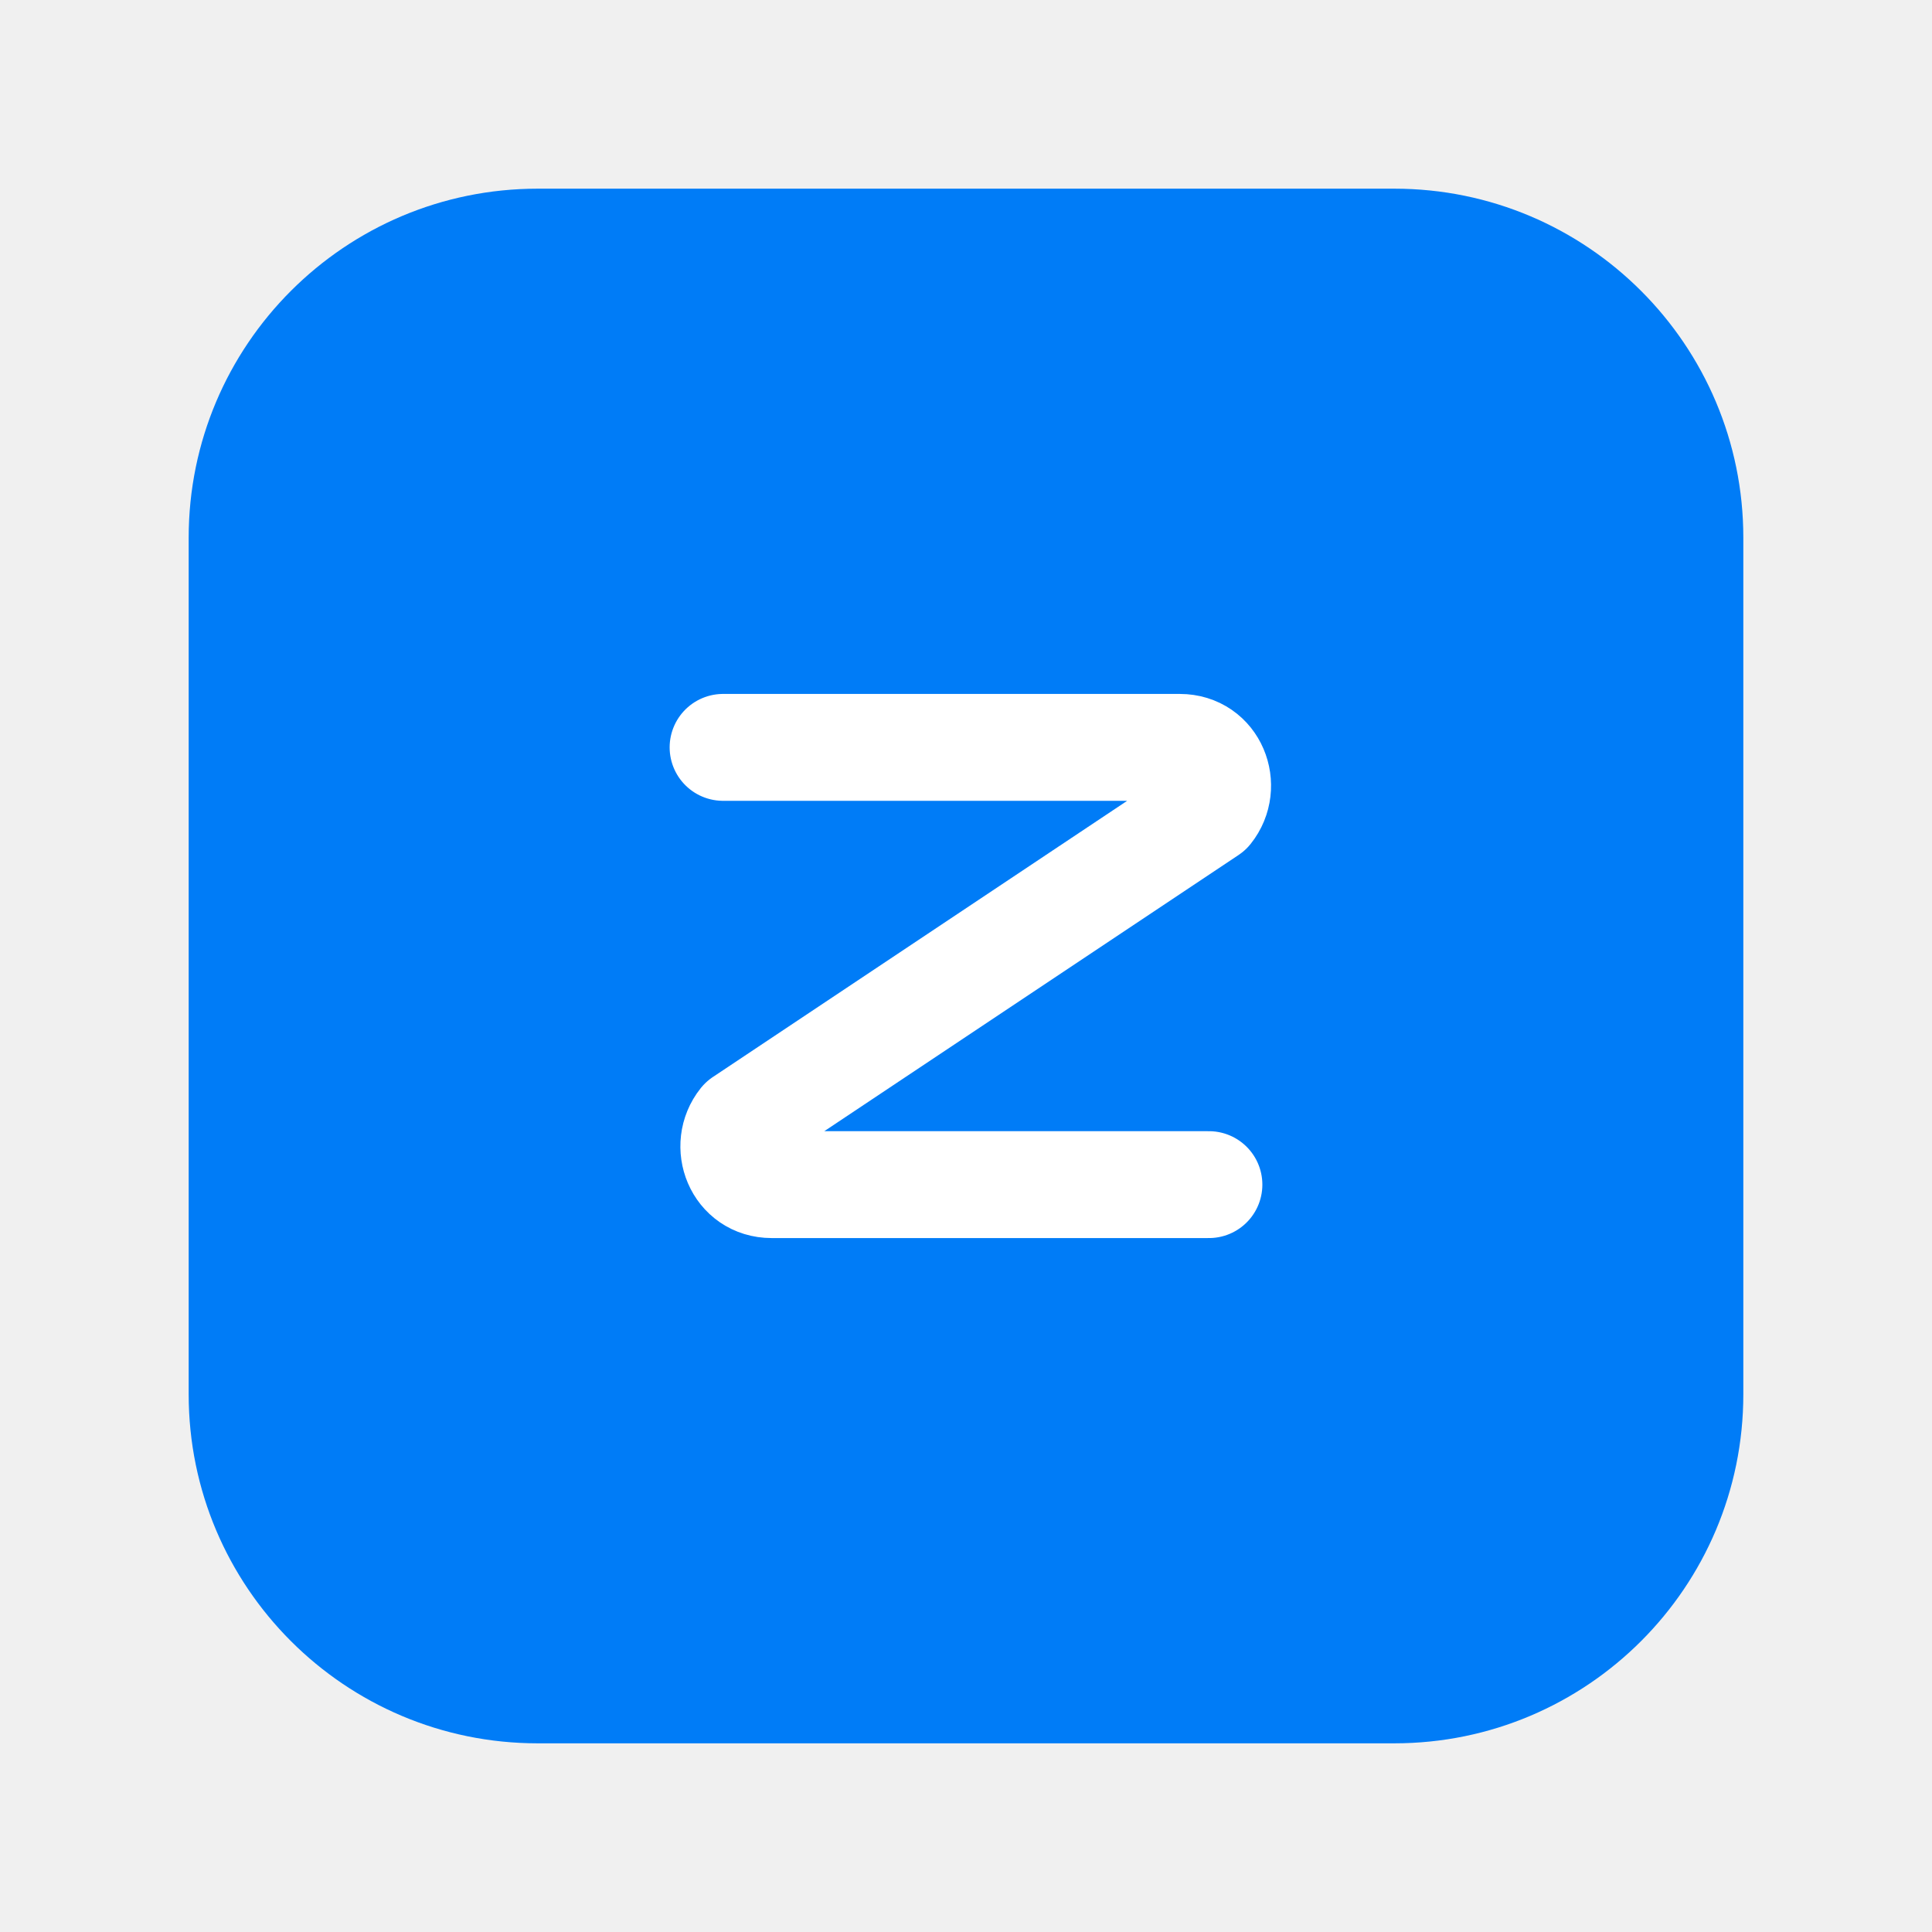
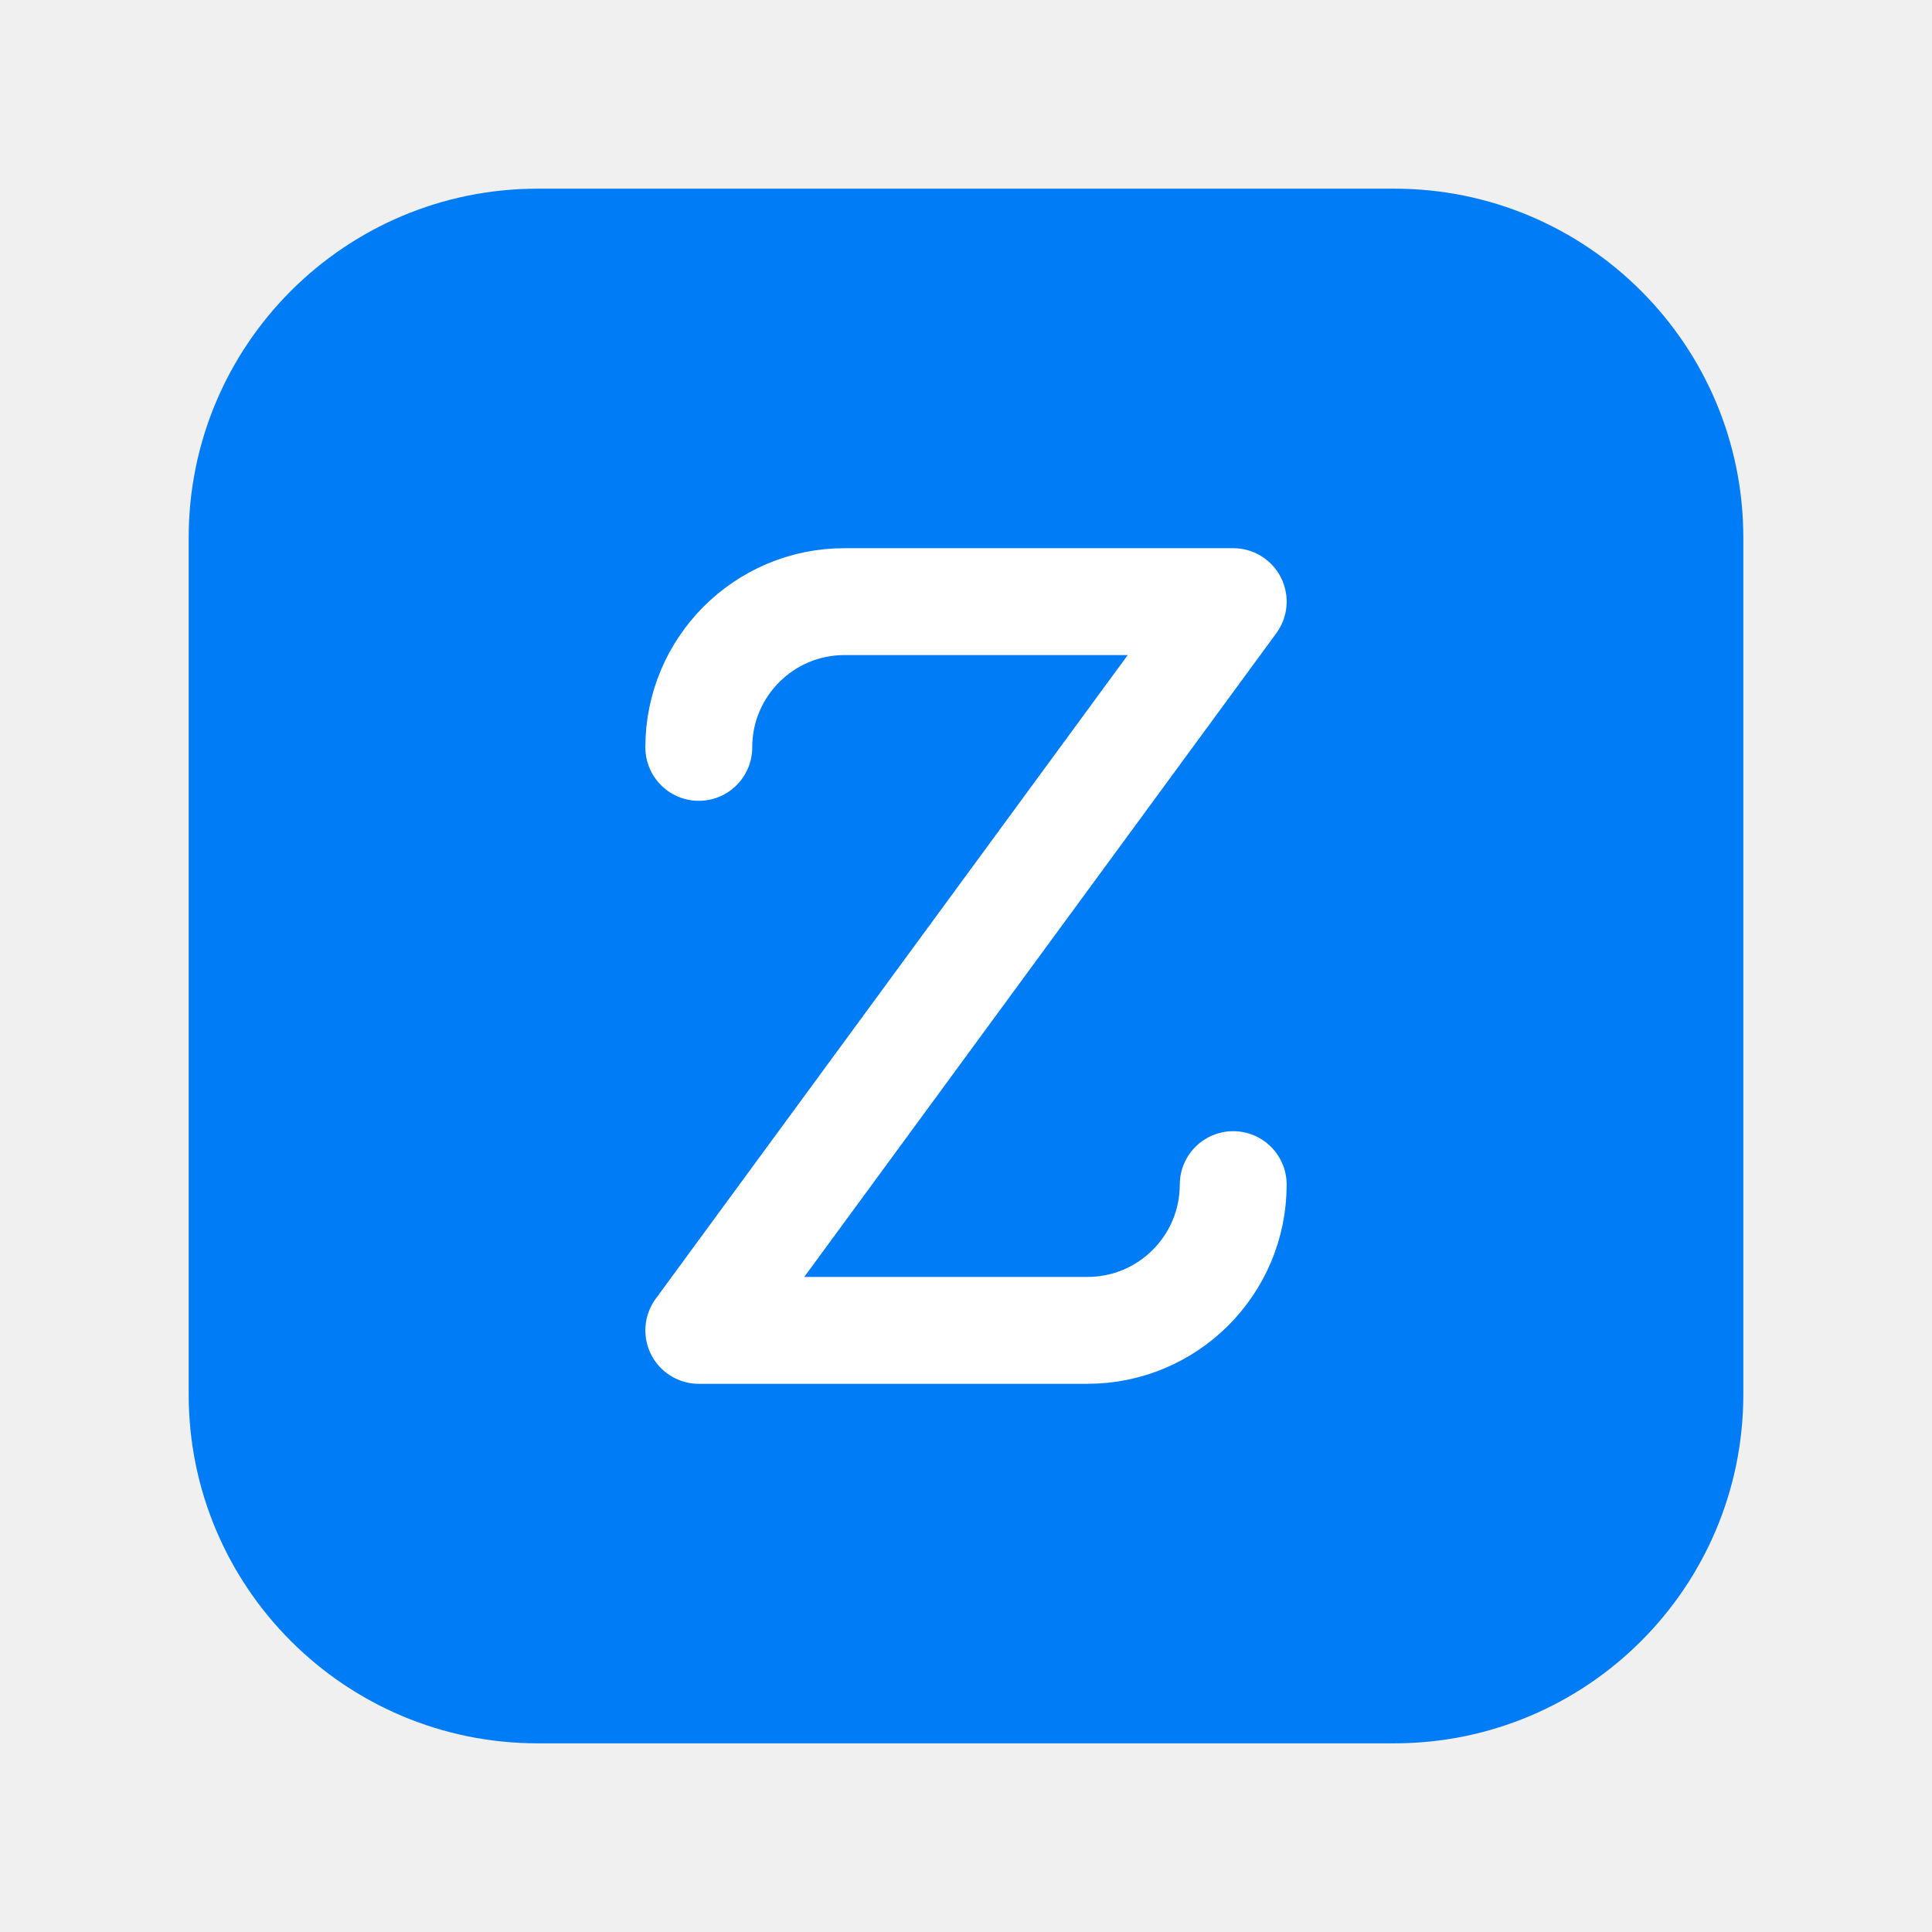
<svg xmlns="http://www.w3.org/2000/svg" width="1024" height="1024" viewBox="0 0 1024 1024">
  <rect x="100" y="100" width="824" height="824" rx="185" fill="#007cf7" />
-   <path d="M7 7.5h9.4c.7 0 1 .8.6 1.3L7.4 15.2c-.4.5-.1 1.3.6 1.3H17" fill="none" stroke="#fff" stroke-width="2.2" stroke-linecap="round" stroke-linejoin="round" transform="translate(512 512) scale(25.75) translate(-12 -12)" />
+   <path d="M6.5 7.5a3 3 0 0 1 3-3h8L6.5 19.5h8a3 3 0 0 0 3-3" fill="none" stroke="#fff" stroke-width="2.2" stroke-linecap="round" stroke-linejoin="round" transform="translate(512 512) scale(25.75) translate(-12 -12)" />
</svg>
